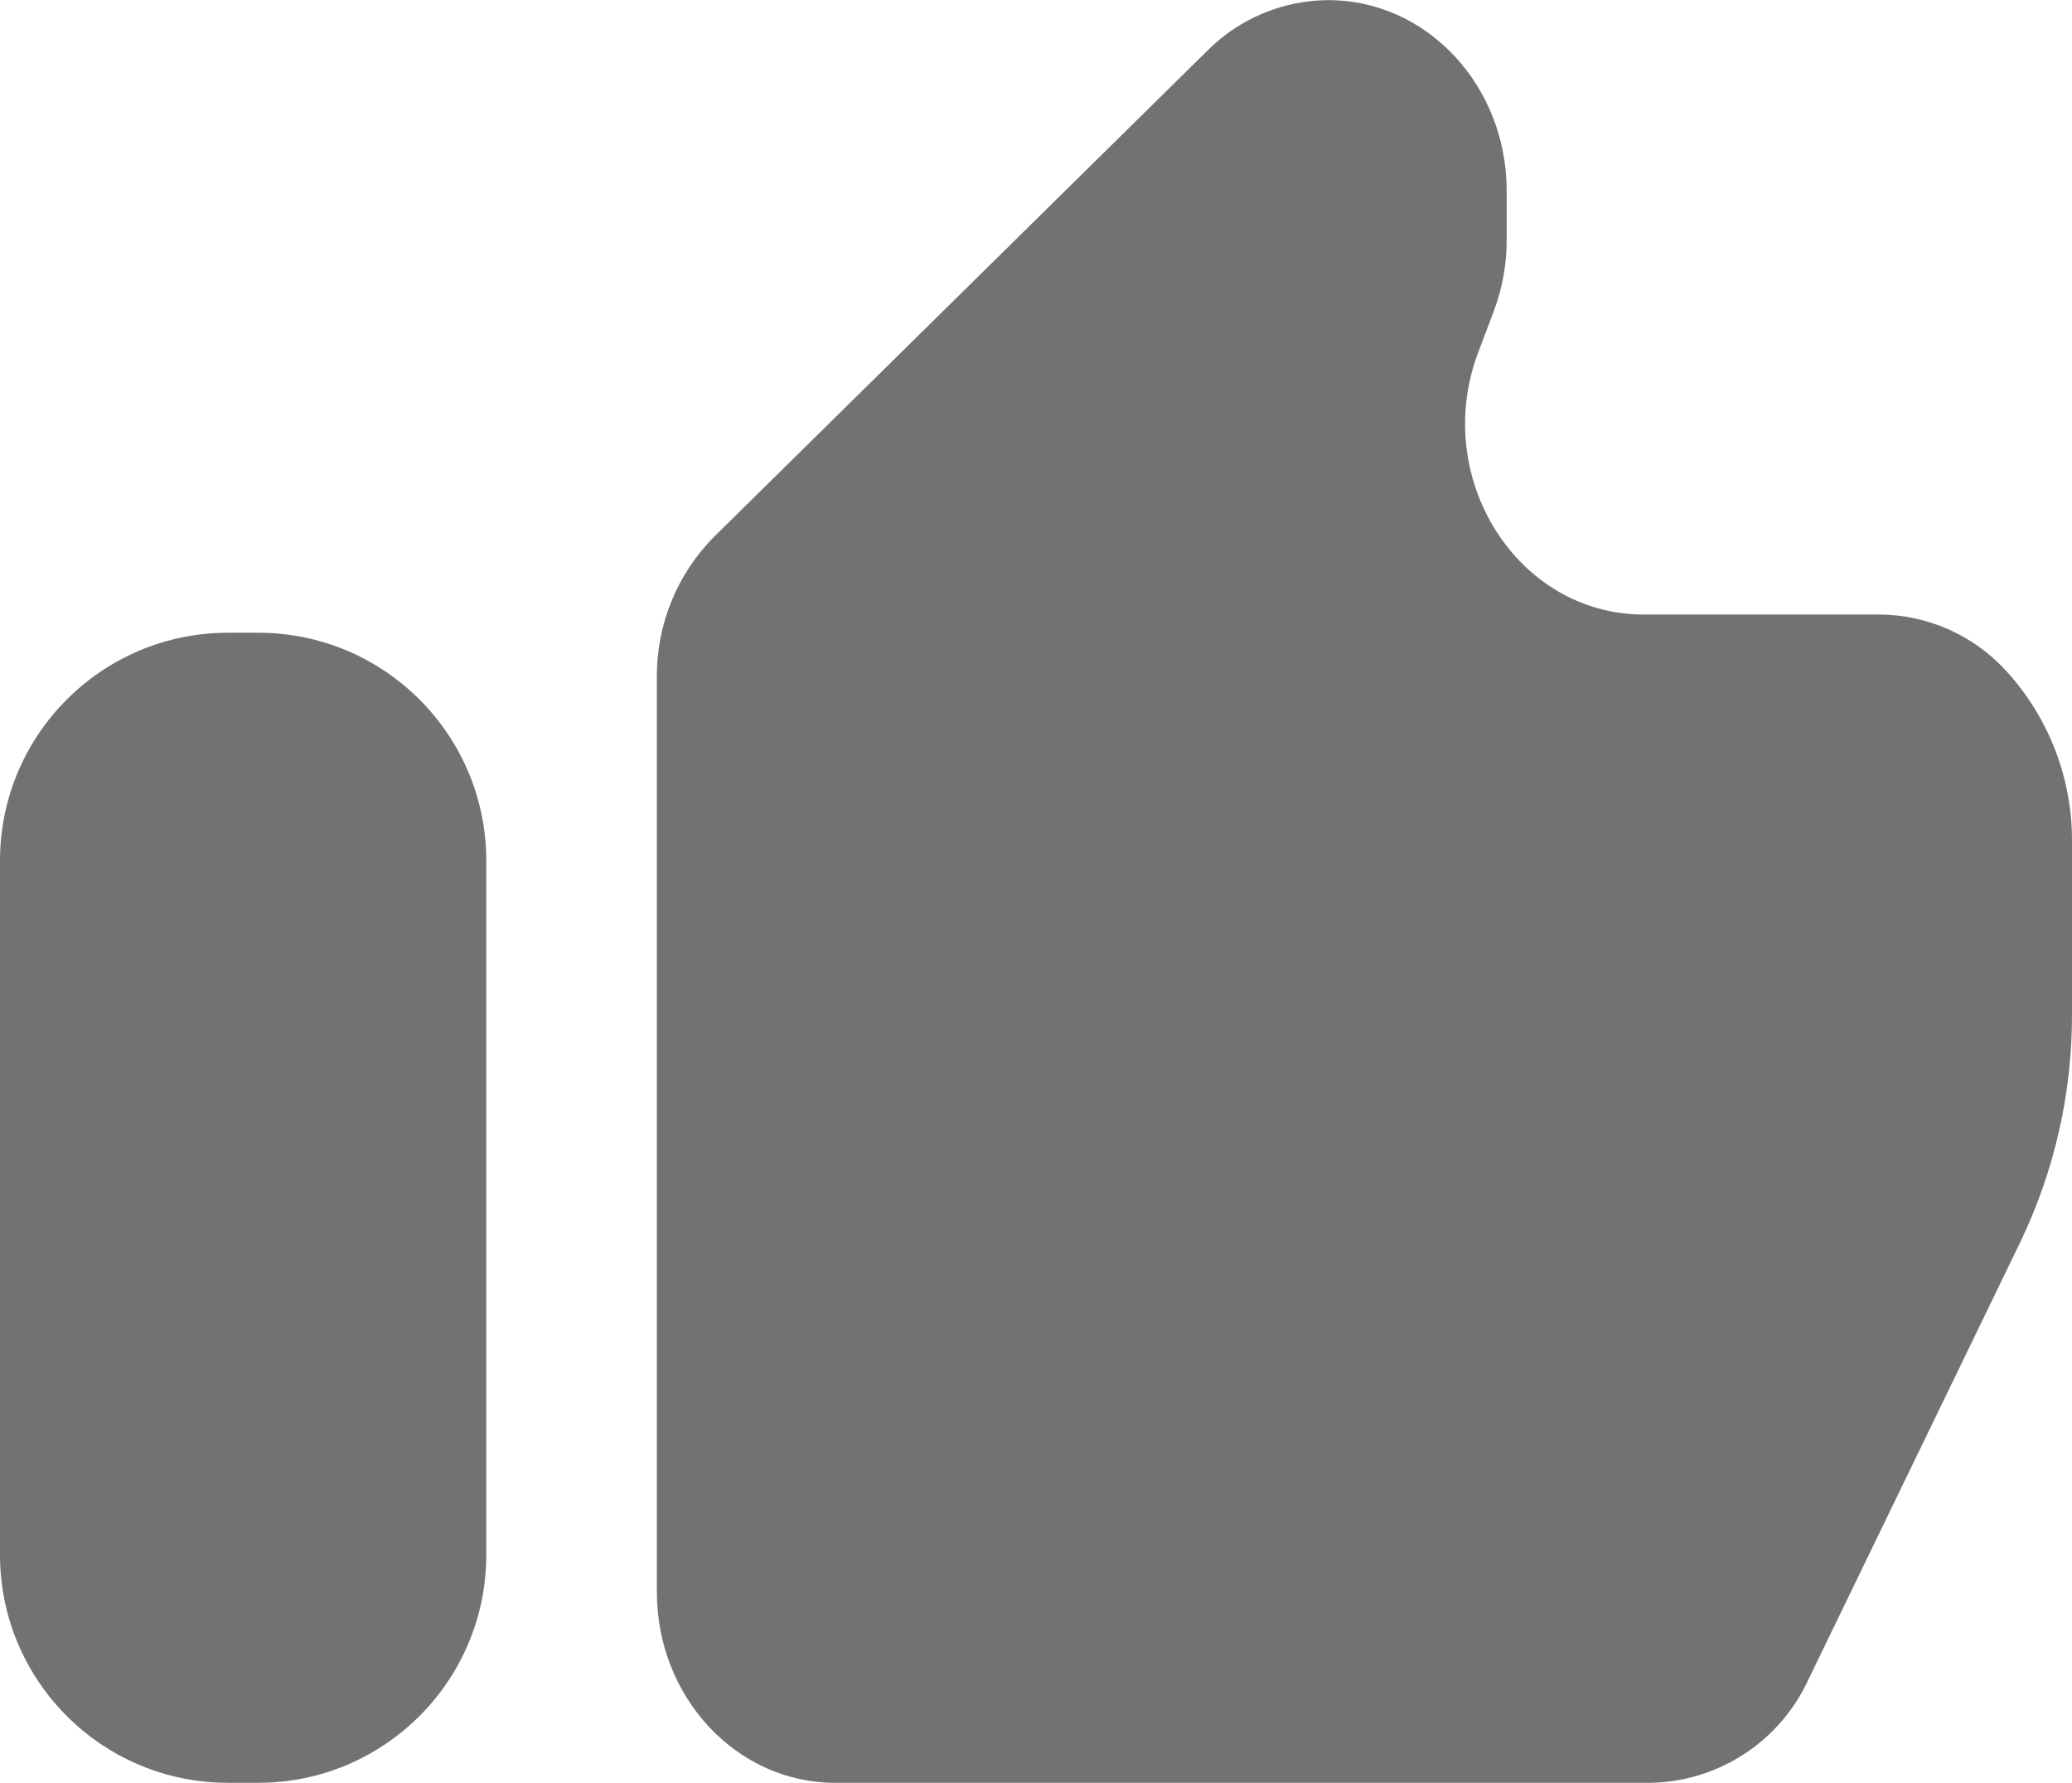
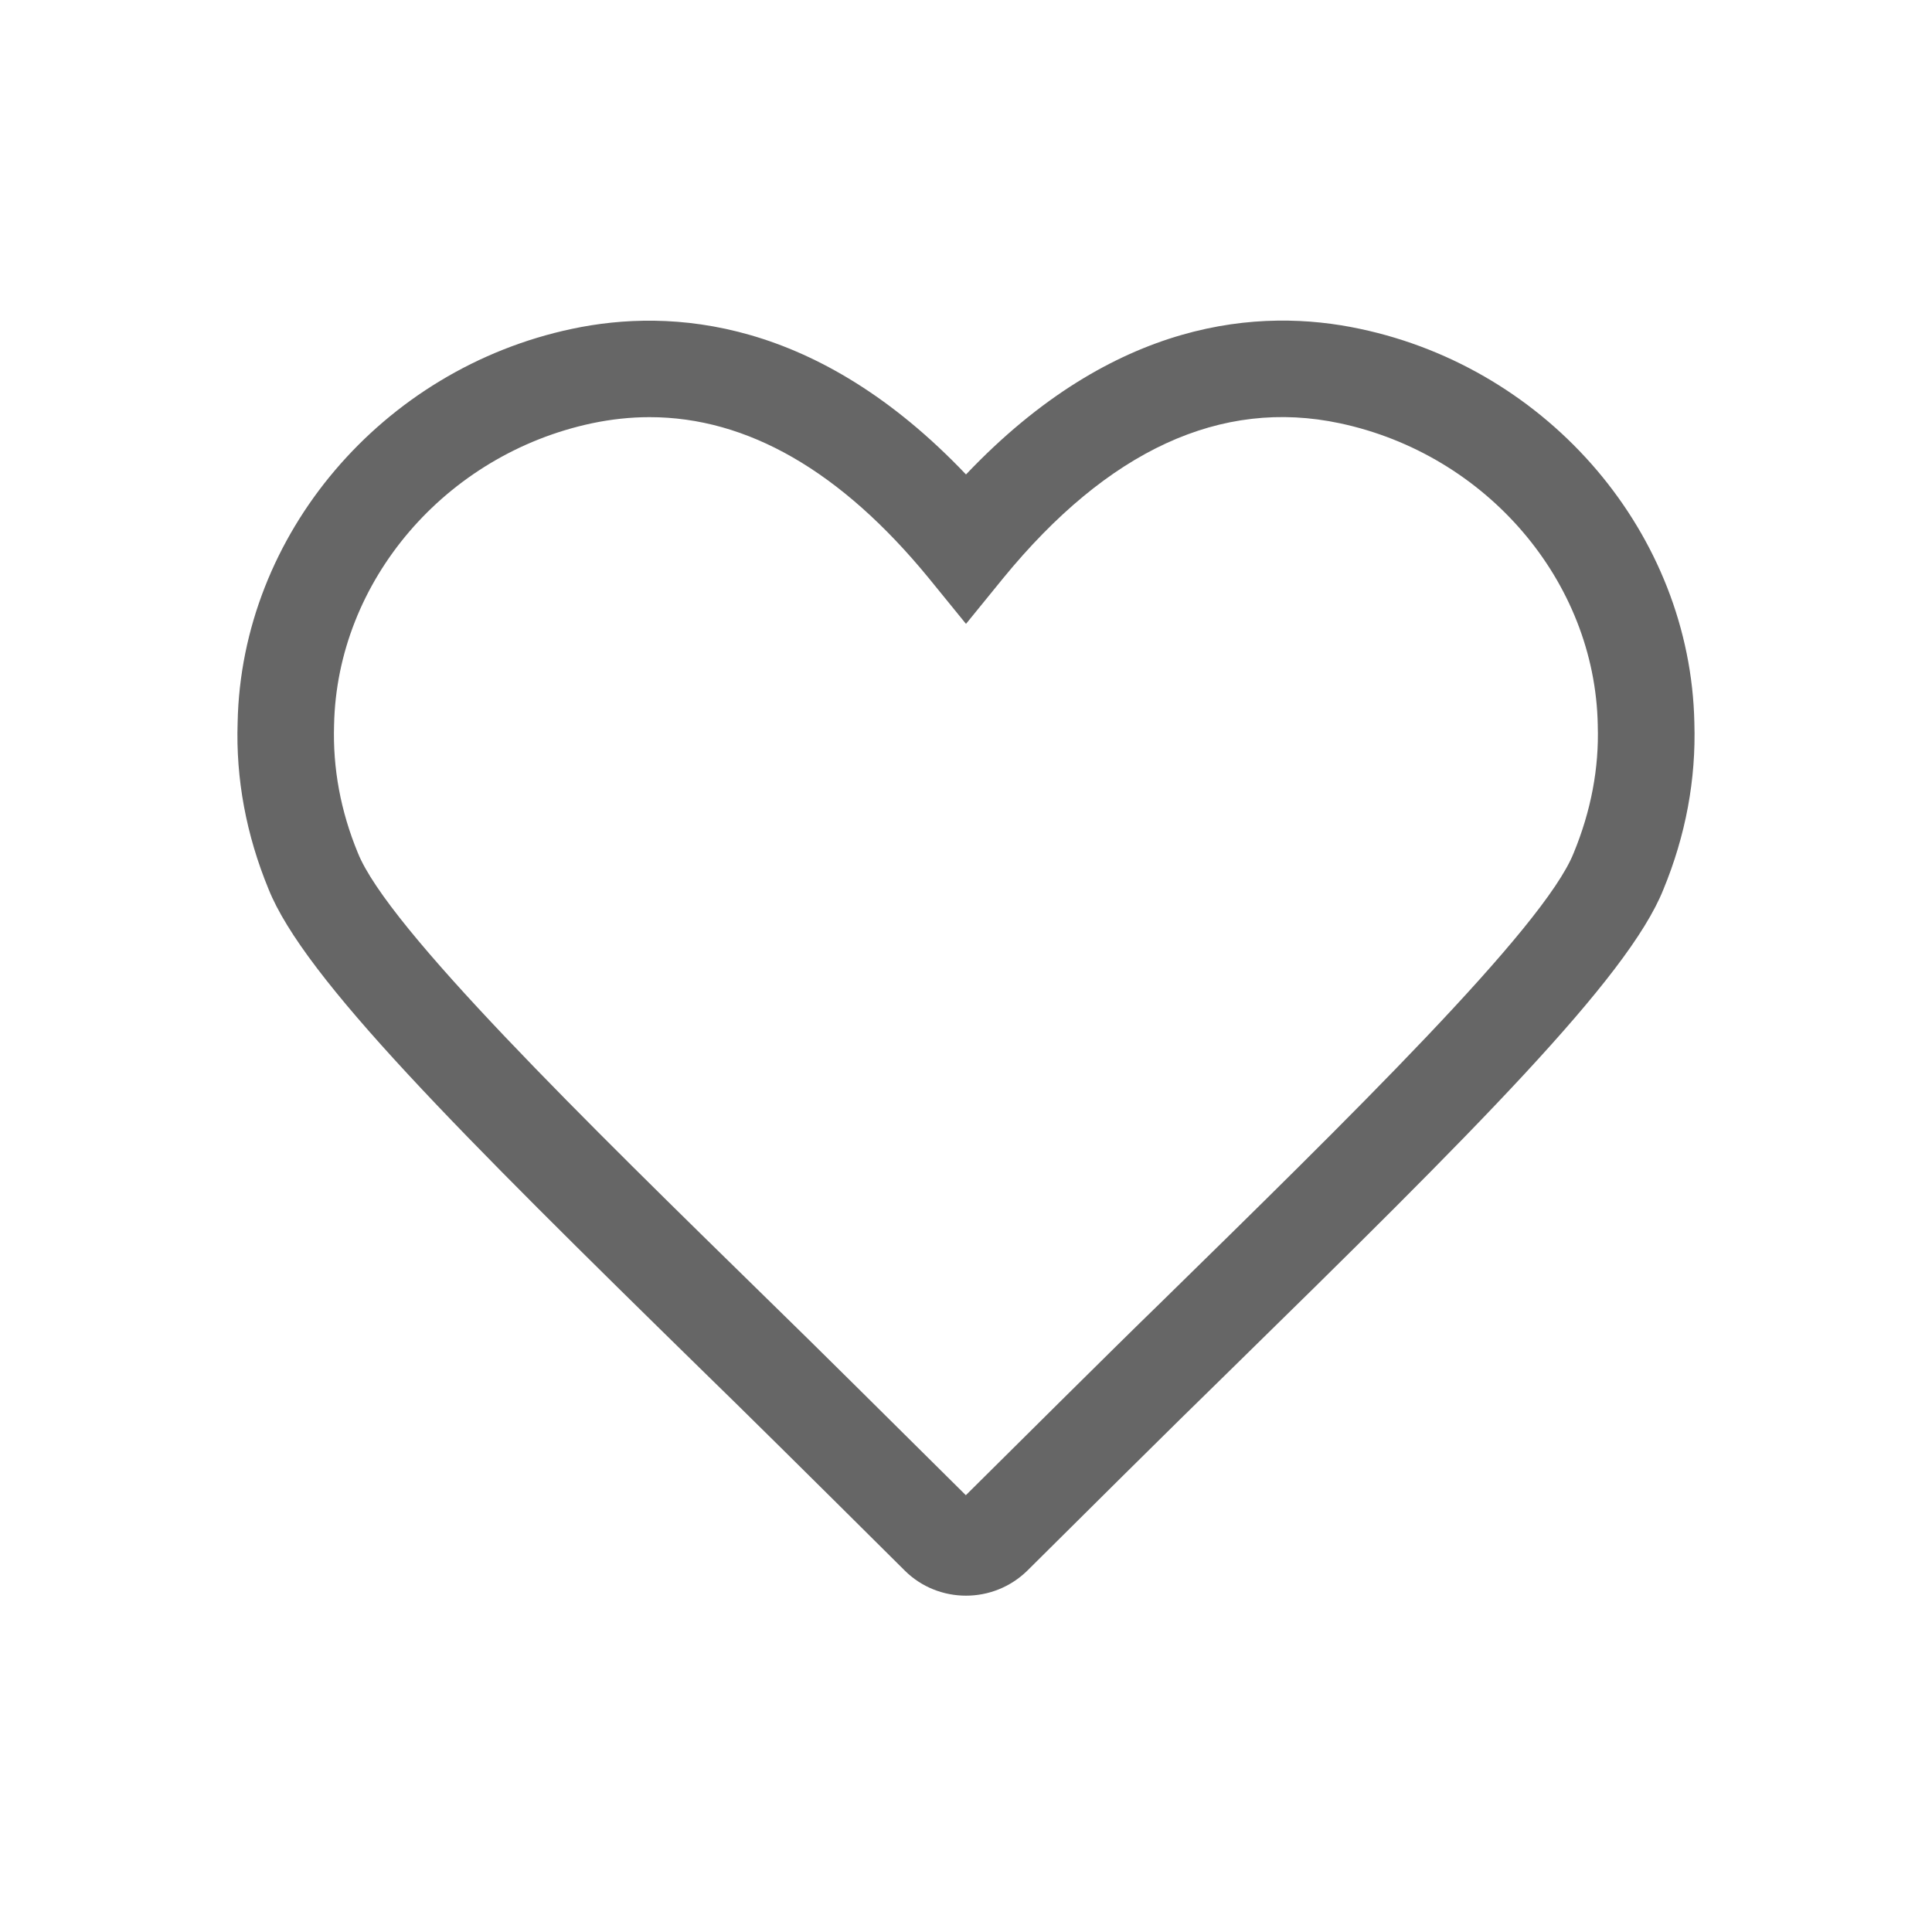
- <svg xmlns="http://www.w3.org/2000/svg" width="128.804" height="110.811" viewBox="0 0 128.804 110.811">
-   <g transform="translate(3300.85 -4198.604)">
-     <path d="M1222.233,1317.64v56.9c0,6.549,4.965,11.858,11.089,11.858h50.639a11.024,11.024,0,0,0,9.846-6.4l13.168-27.183a32.545,32.545,0,0,0,3.228-14.17v-10.752a15.593,15.593,0,0,0-4.12-10.639h0a10.738,10.738,0,0,0-7.841-3.474h-14.668c-7.864,0-13.229-8.51-10.279-16.306l.956-2.528a12.571,12.571,0,0,0,.81-4.448v-3.049c0-6.549-4.965-11.858-11.089-11.858h0a10.7,10.7,0,0,0-7.513,3.137l-30.65,30.2A12.252,12.252,0,0,0,1222.233,1317.64Z" transform="translate(-4482.249 2923.02)" fill="#727272" />
-     <rect width="30.229" height="71.483" rx="14.173" transform="translate(-3300.85 4237.932)" fill="#727272" />
-   </g>
+ <svg xmlns="http://www.w3.org/2000/svg" width="24" height="24" viewBox="0 0 24 24" fill="none">
+   <path d="M12 19.822C11.724 19.822 11.448 19.718 11.239 19.51C10.015 18.293 9.158 17.446 8.762 17.062C5.686 14.05 3.778 12.149 3.336 11.045C3.06 10.375 2.928 9.677 2.952 8.974C2.998 6.643 4.745 4.584 7.106 4.085C8.342 3.823 10.154 3.953 12 5.894C13.846 3.95 15.658 3.821 16.894 4.085C19.253 4.584 21 6.641 21.048 8.978C21.07 9.682 20.94 10.38 20.662 11.052C20.222 12.151 18.314 14.052 15.24 17.062C14.645 17.64 13.193 19.082 12.761 19.512C12.55 19.718 12.276 19.822 12 19.822ZM8.069 5.182C7.831 5.182 7.594 5.208 7.354 5.258C5.532 5.645 4.186 7.219 4.15 9.005C4.133 9.545 4.231 10.075 4.445 10.594C4.817 11.527 7.248 13.903 9.598 16.202C10.085 16.675 11.153 17.736 11.998 18.574C12.511 18.065 13.836 16.747 14.4 16.2C16.747 13.901 19.178 11.525 19.548 10.598C19.764 10.075 19.865 9.542 19.848 9.012V9.005C19.814 7.219 18.466 5.645 16.644 5.258C15.168 4.944 13.762 5.594 12.463 7.181L12 7.75L11.537 7.181C10.447 5.851 9.283 5.182 8.069 5.182Z" fill="#666666" />
</svg>
